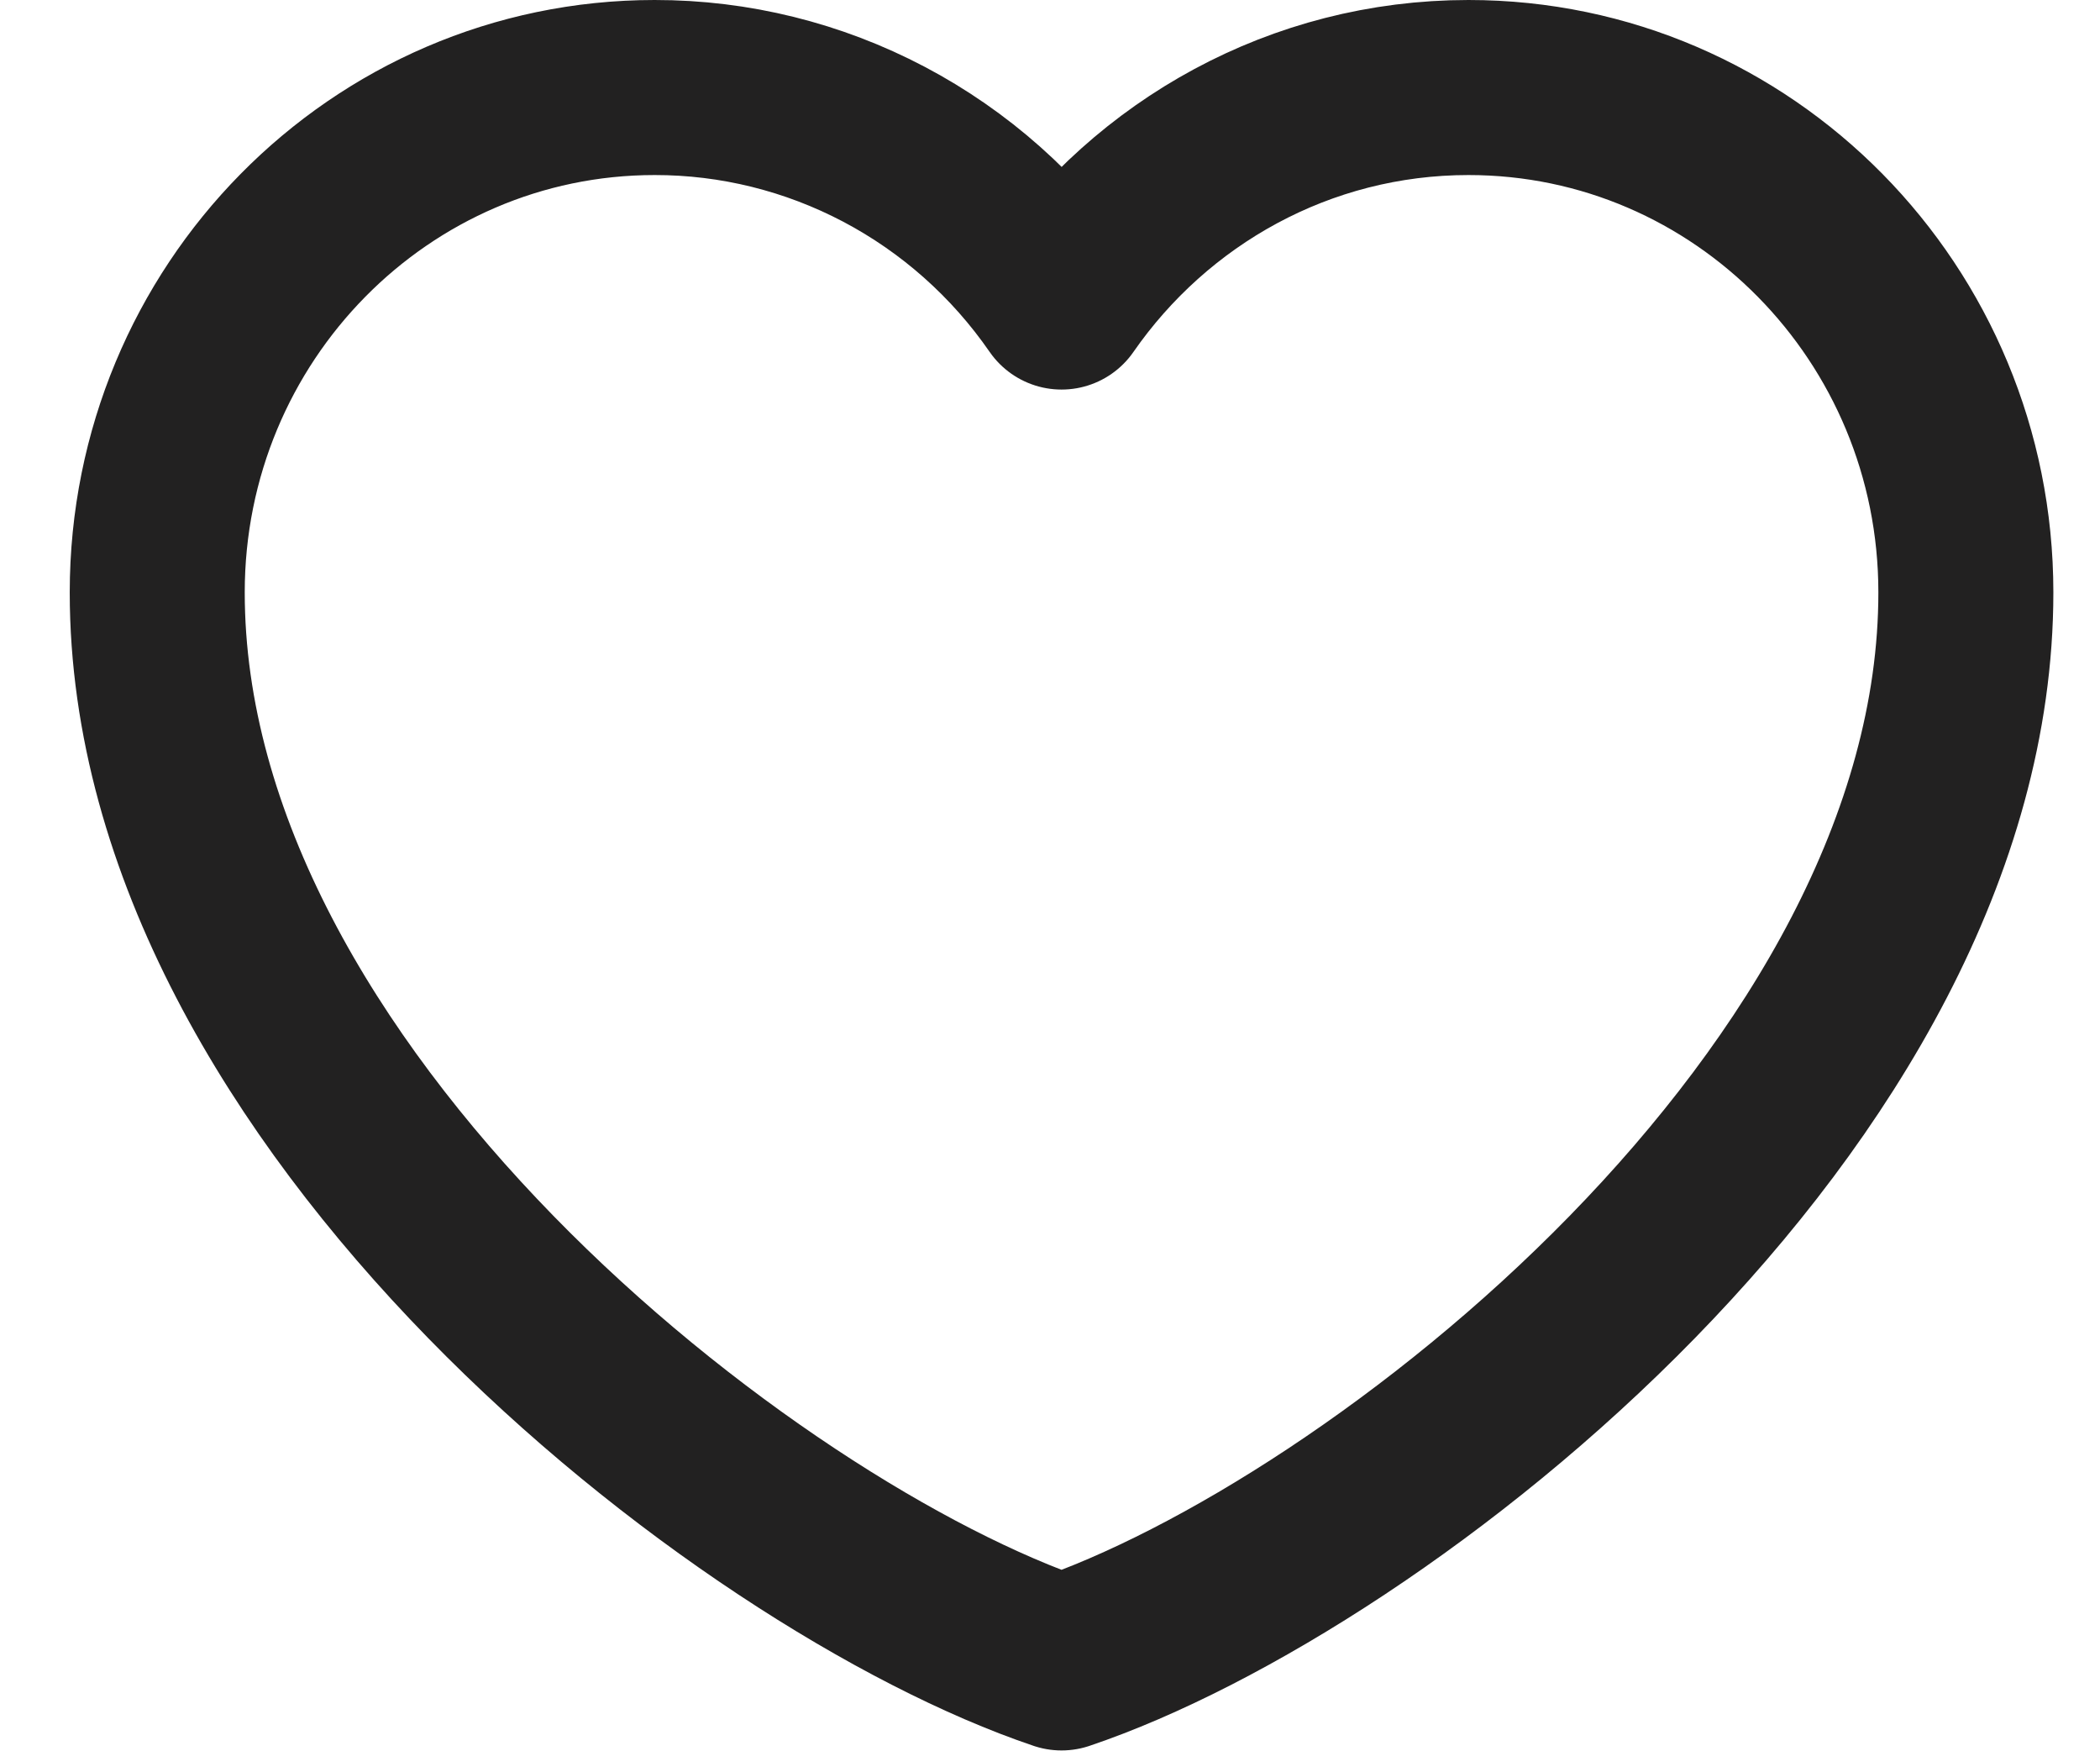
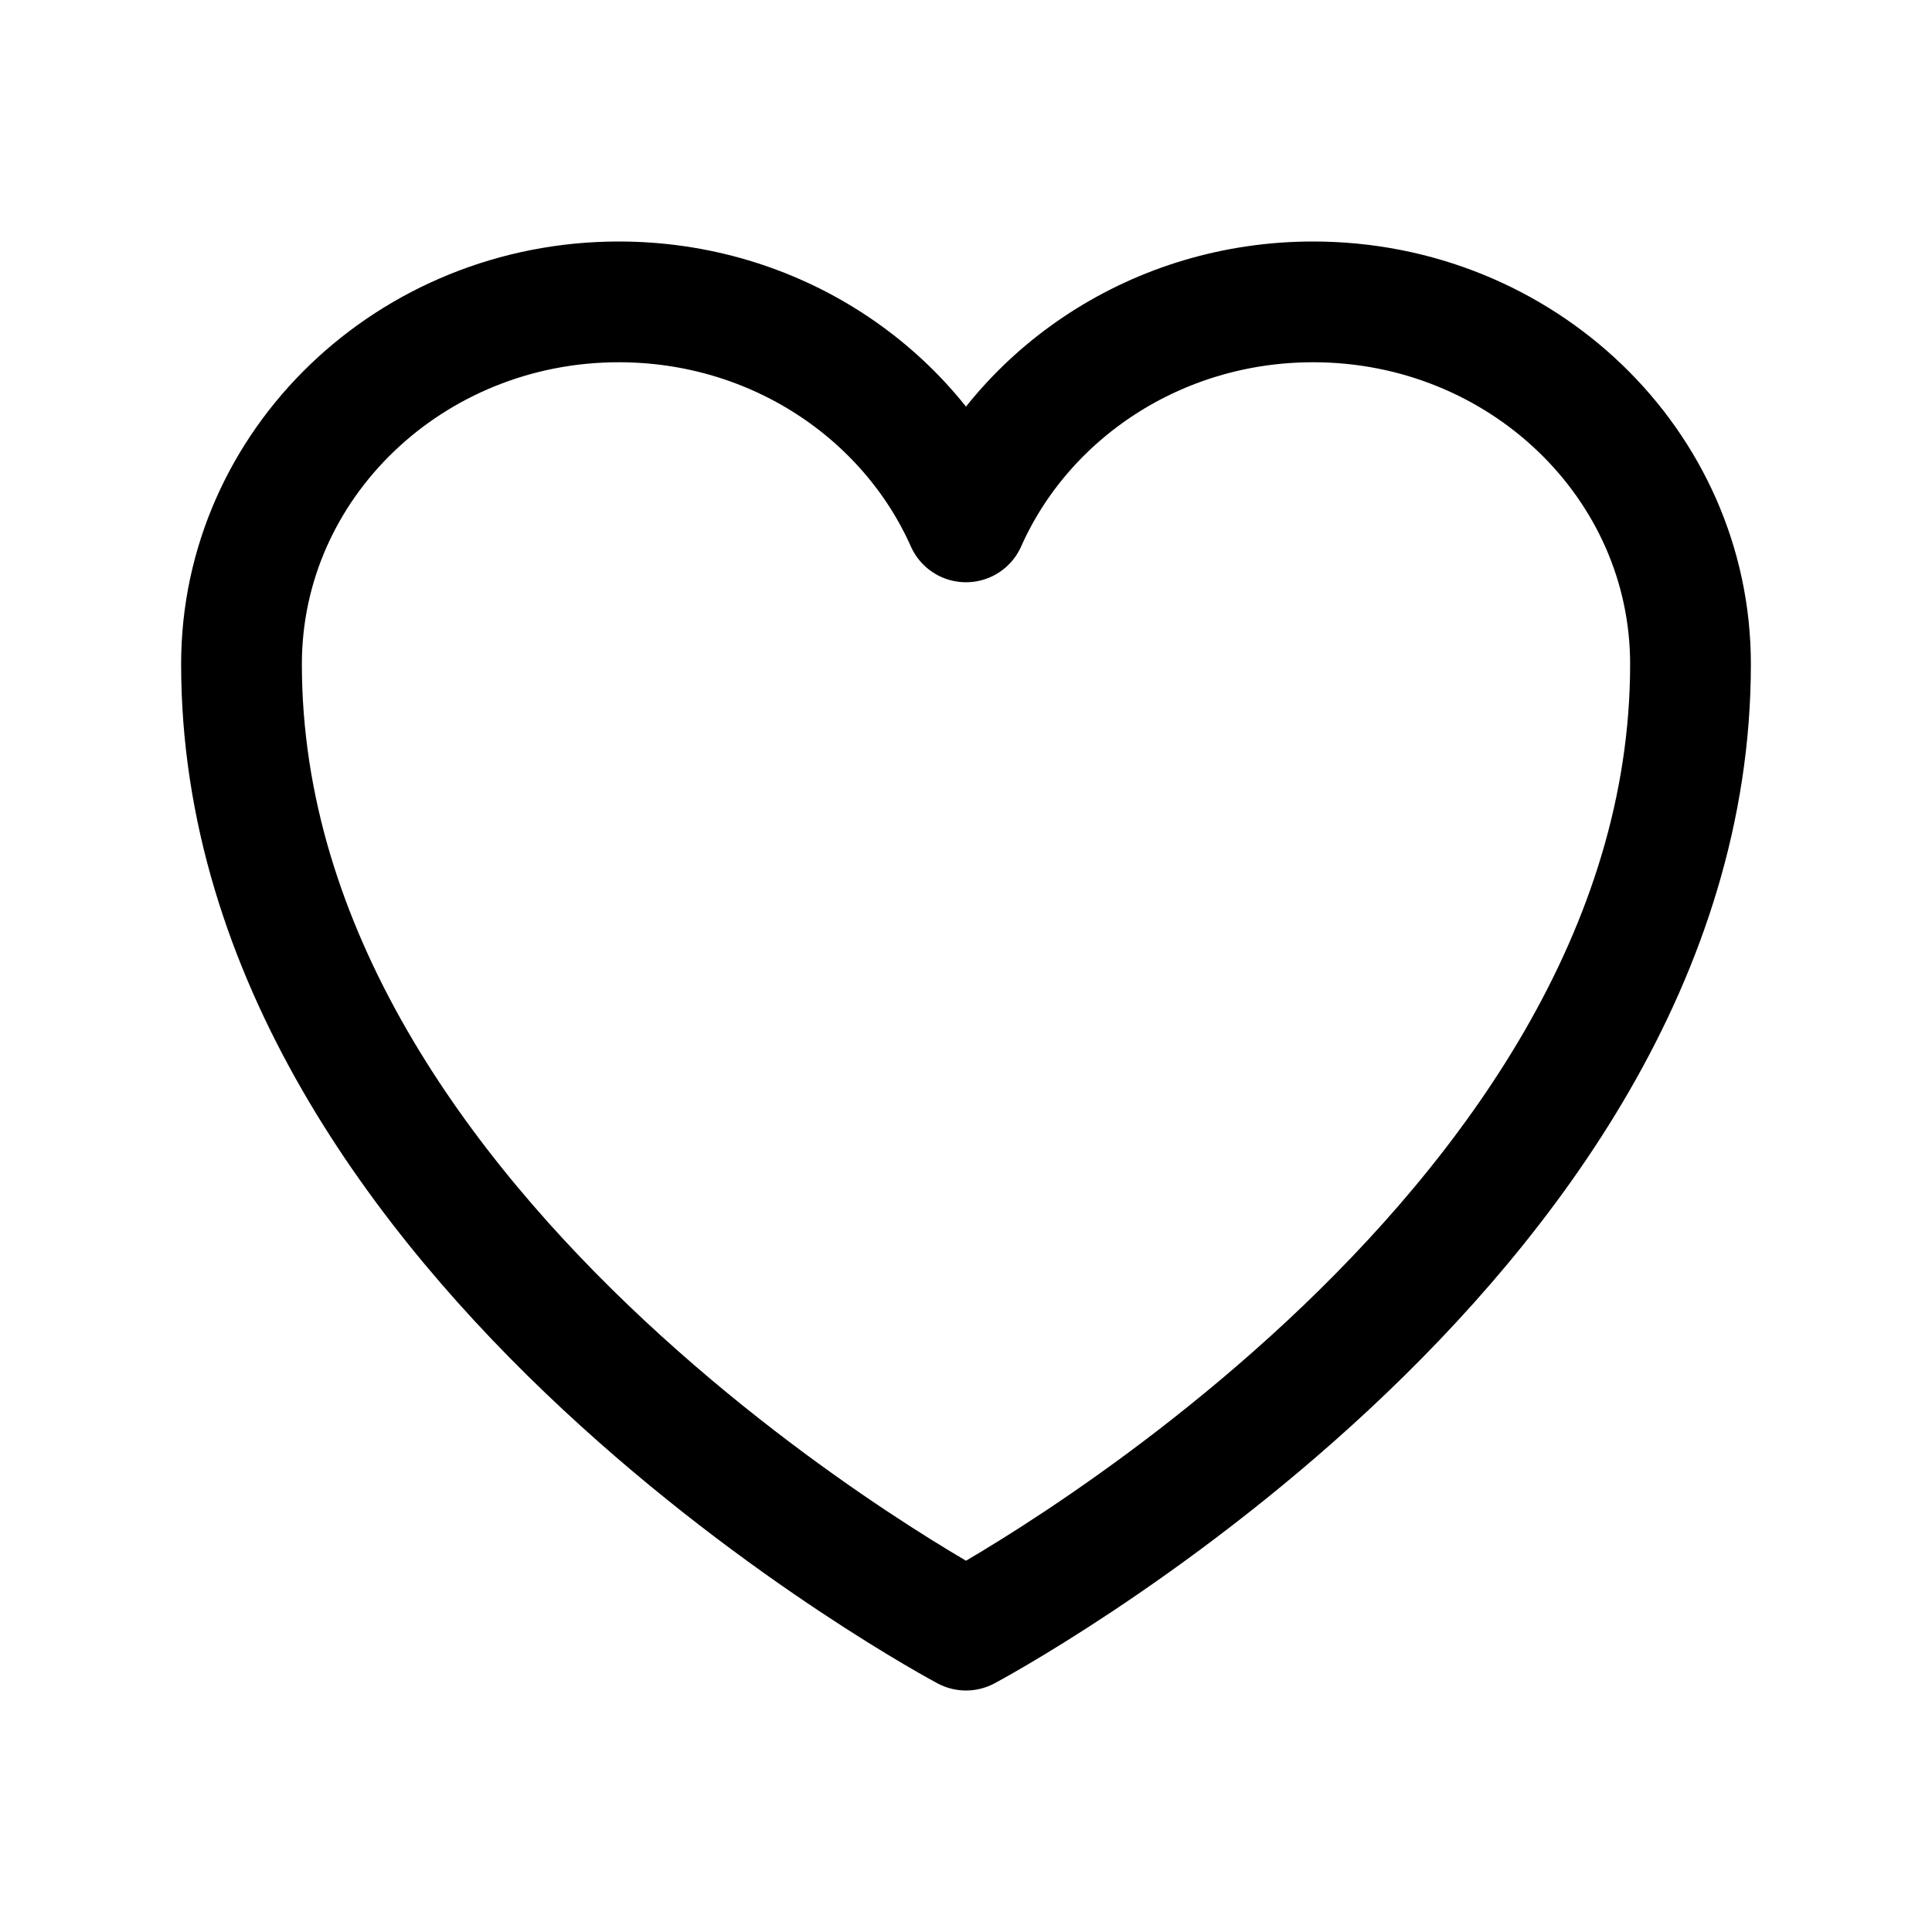
- <svg xmlns="http://www.w3.org/2000/svg" width="24" height="20" viewBox="0 0 24 20" fill="none">
-   <path d="M7.482 1C4.342 1 1.797 3.583 1.797 6.768C1.797 12.536 8.515 17.78 12.132 19C15.749 17.78 22.467 12.536 22.467 6.768C22.467 3.583 19.922 1 16.783 1C14.861 1 13.161 1.969 12.132 3.451C11.608 2.693 10.912 2.075 10.102 1.648C9.293 1.222 8.394 0.999 7.482 1Z" stroke="#222121" stroke-width="2" stroke-linecap="round" stroke-linejoin="round" />
+ <svg xmlns="http://www.w3.org/2000/svg" fill="none" viewBox="0 0 24 24" stroke-width="1.5" stroke="currentColor" class="w-6 h-6">
+   <path stroke-linecap="round" stroke-linejoin="round" d="M21 8.25c0-2.485-2.099-4.5-4.688-4.5-1.935 0-3.597 1.126-4.312 2.733-.715-1.607-2.377-2.733-4.313-2.733C5.1 3.75 3 5.765 3 8.25c0 7.22 9 12 9 12s9-4.78 9-12z" />
</svg>
